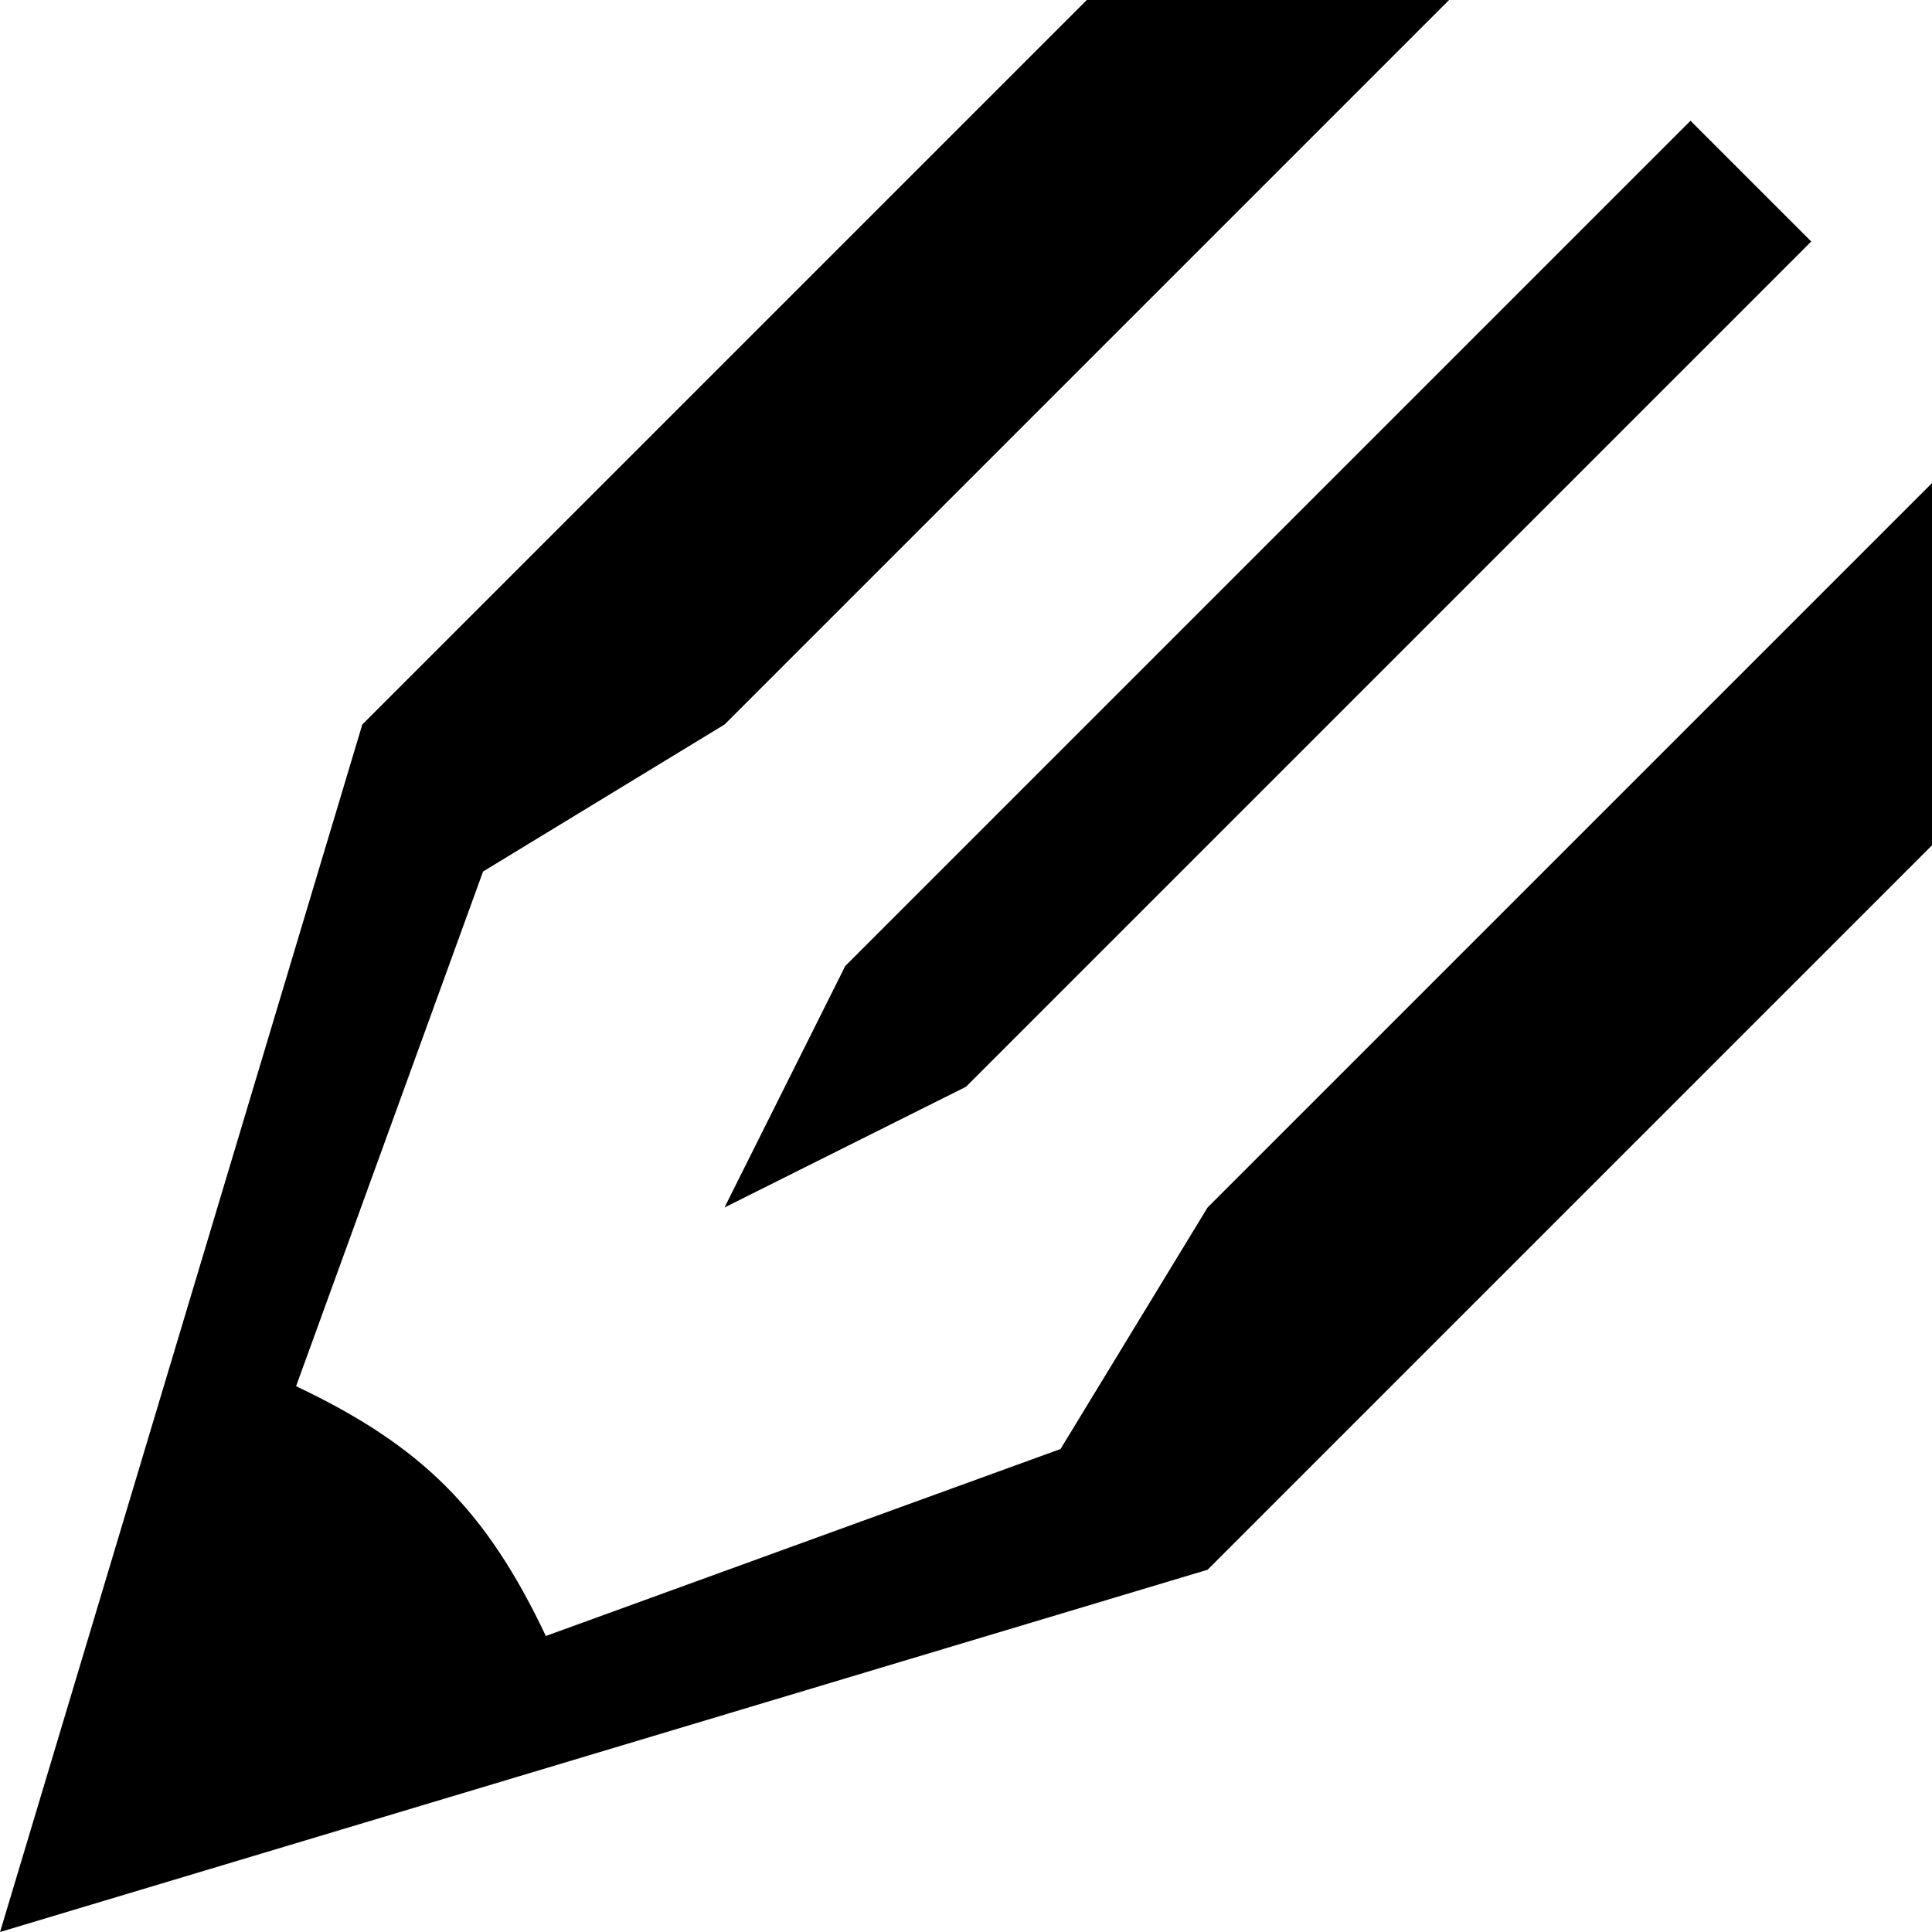
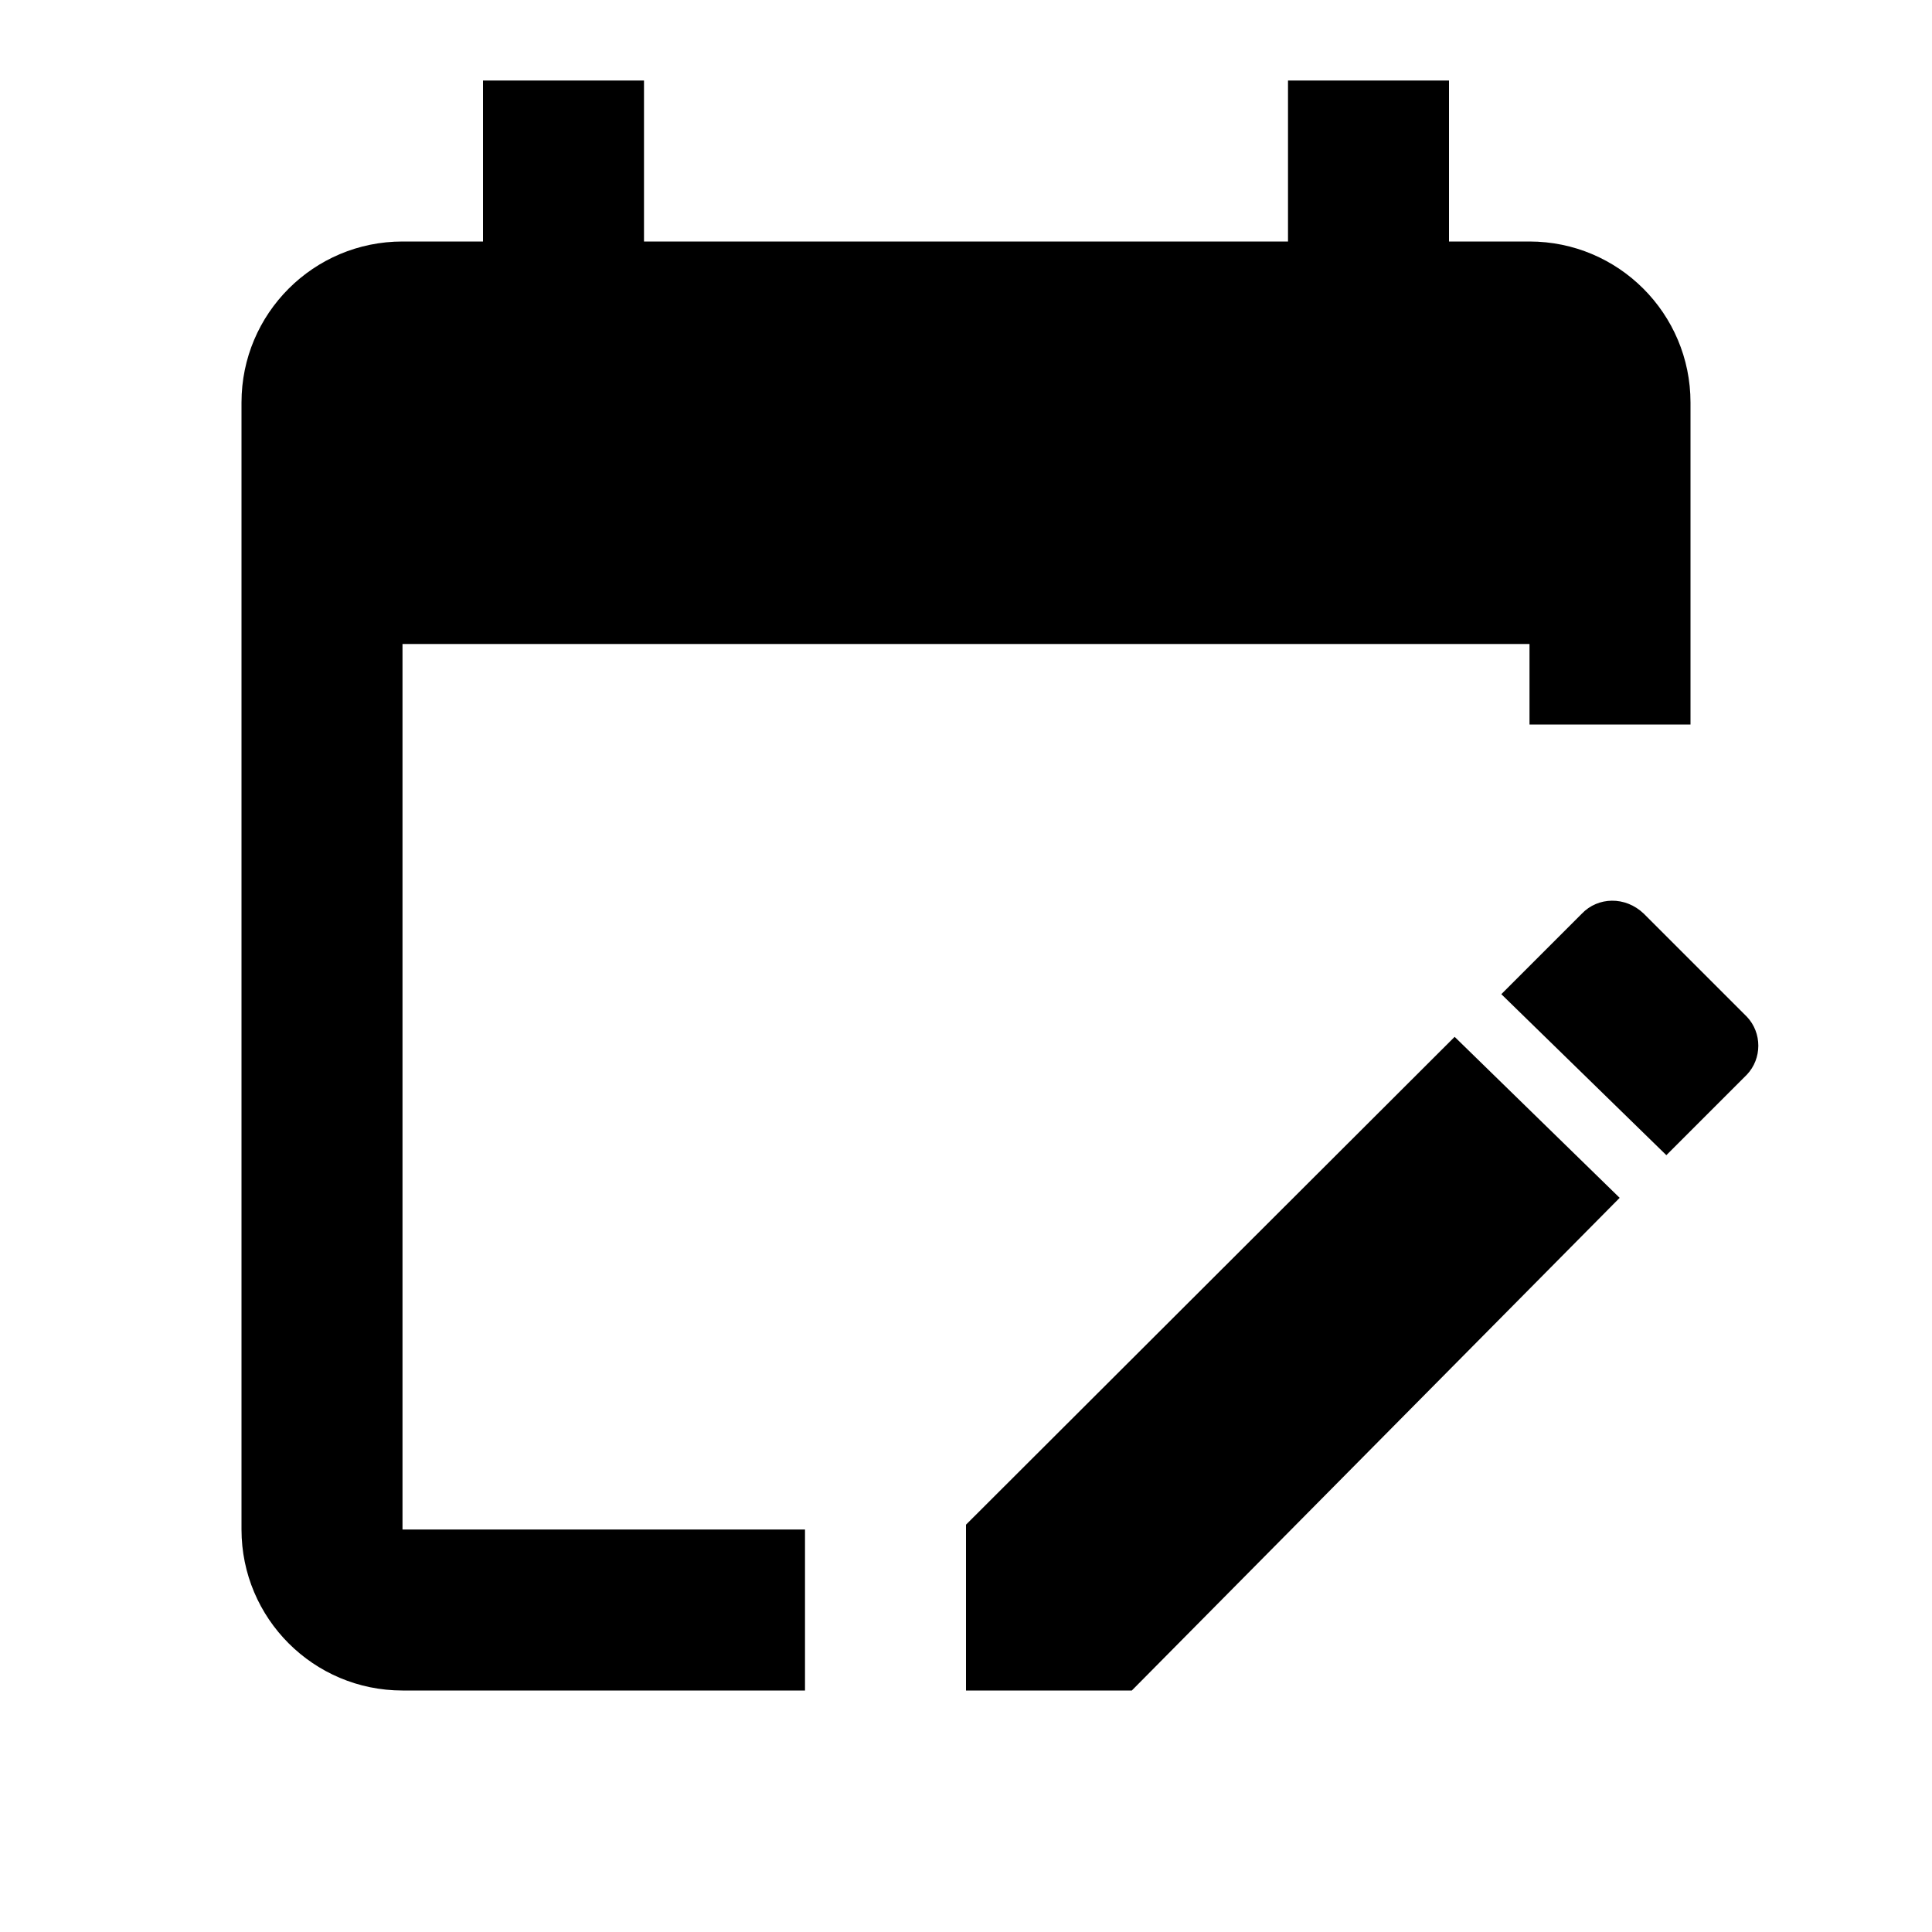
- <svg xmlns="http://www.w3.org/2000/svg" version="1.1" width="32" height="32" viewBox="0 0 32 32">
-   <path d="M12 20l4-2 14-14-2-2-14 14-2 4zM9.041 27.097c-0.989-2.085-2.052-3.149-4.137-4.137l3.097-8.525 4-2.435 12-12h-6l-12 12-6 20 20-6 12-12v-6l-12 12-2.435 4z" />
+ <svg xmlns="http://www.w3.org/2000/svg" version="1.1" width="24" height="24" viewBox="0 0 24 24">
+   <path d="M19,3H18V1H16V3H8V1H6V3H5A2,2 0 0,0 3,5V19A2,2 0 0,0 5,21H10V19H5V8H19V9H21V5A2,2 0 0,0 19,3M21.7,13.35L20.7,14.35L18.65,12.35L19.65,11.35C19.85,11.14 20.19,11.13 20.42,11.35L21.7,12.63C21.89,12.83 21.89,13.15 21.7,13.35M12,18.94L18.07,12.88L20.12,14.88L14.06,21H12V18.94Z" />
</svg>
